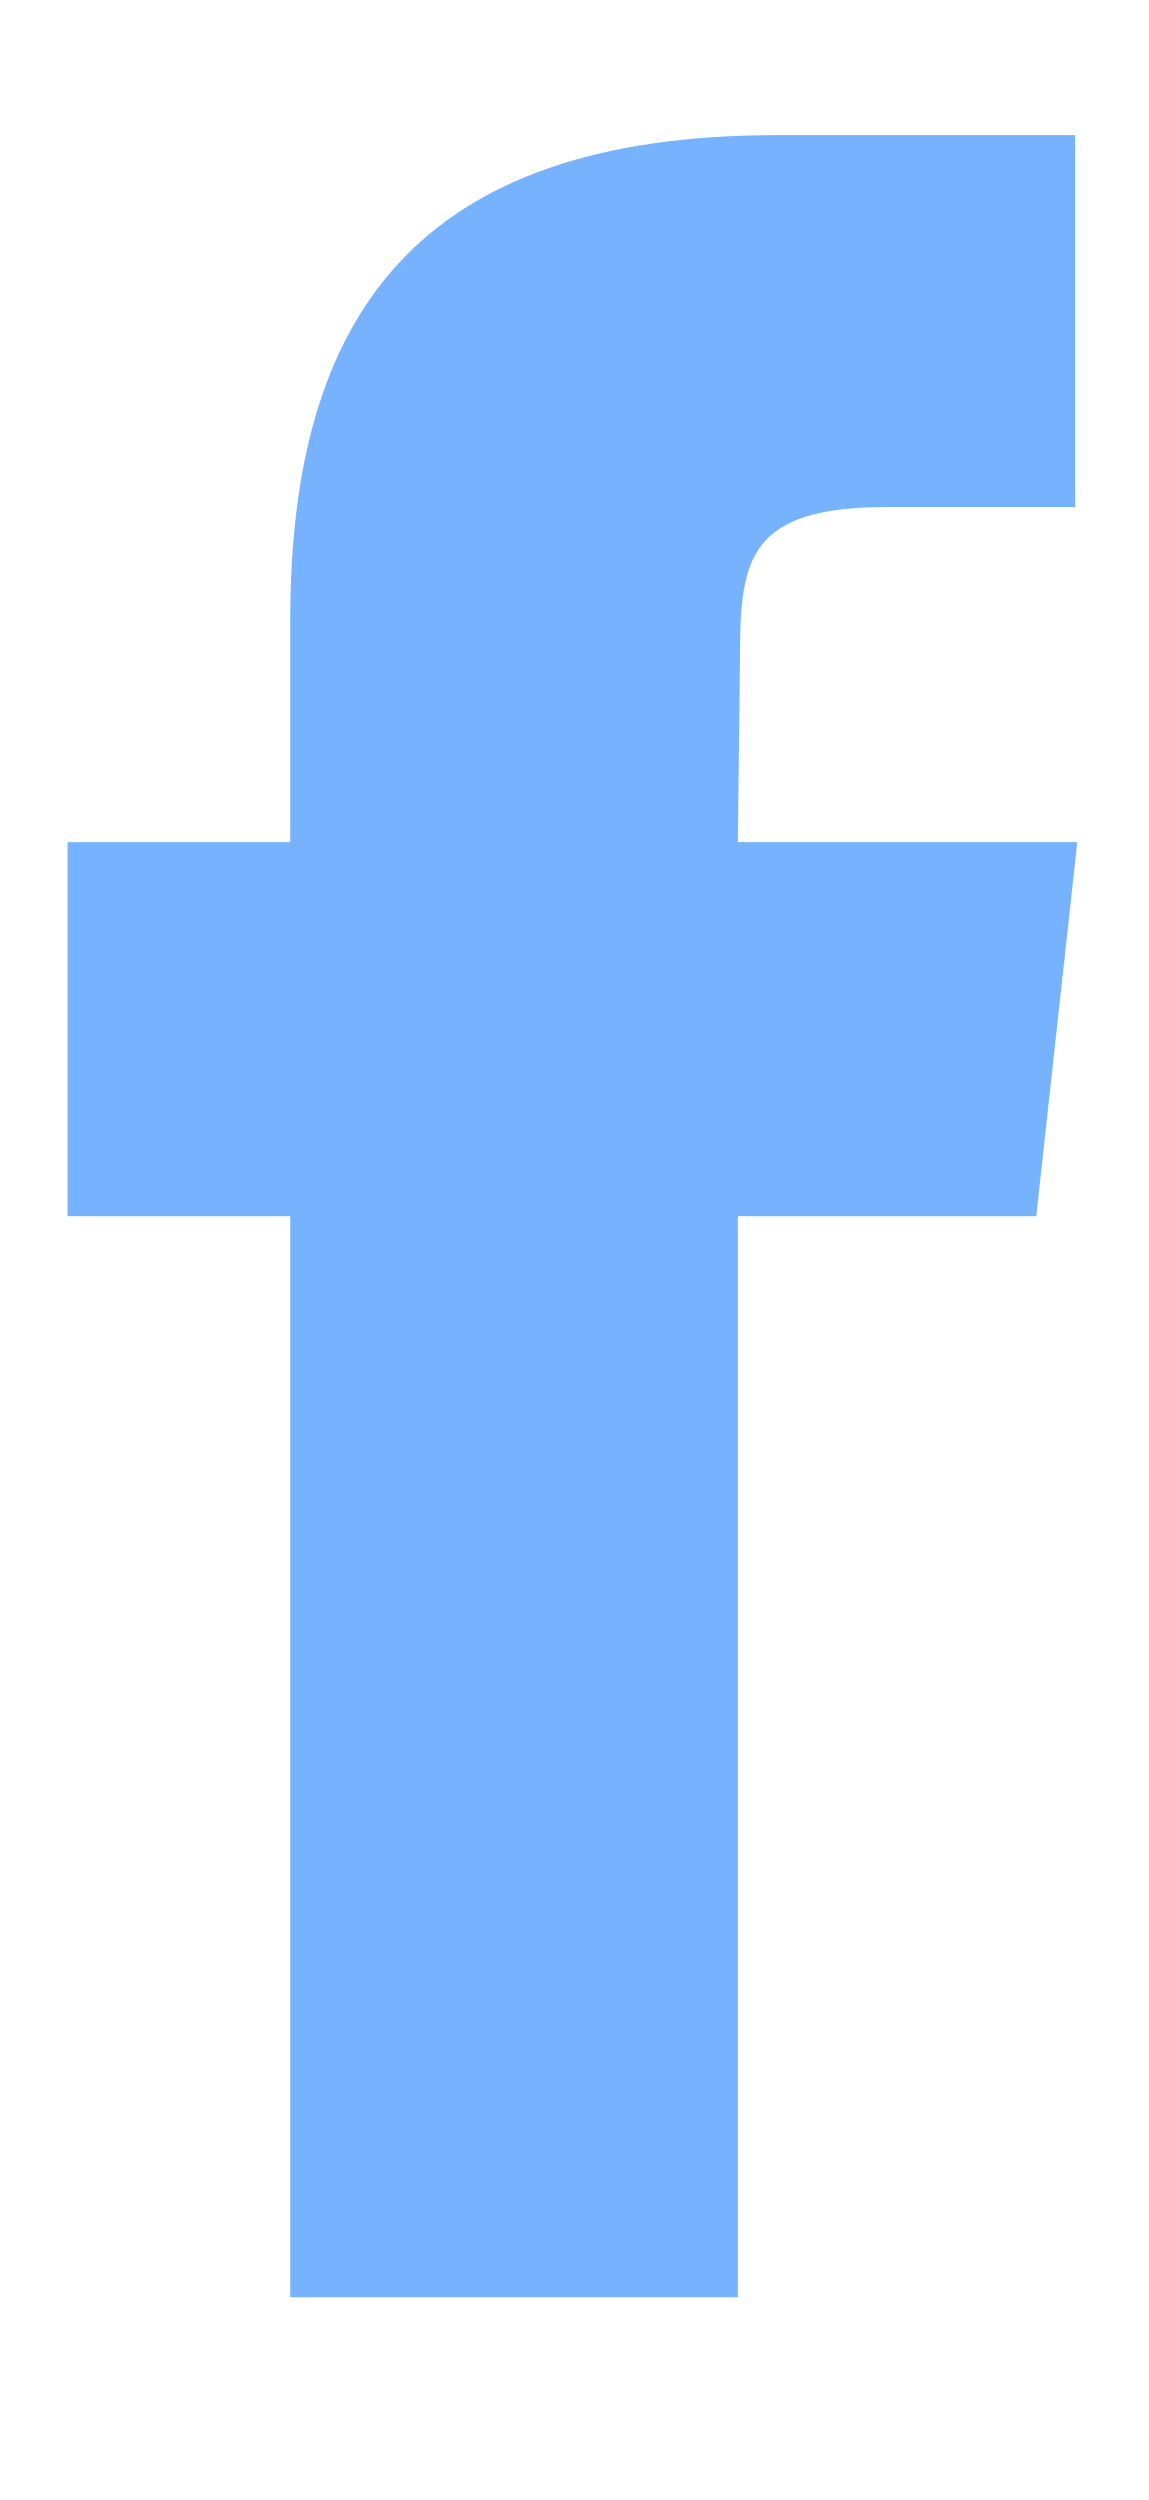
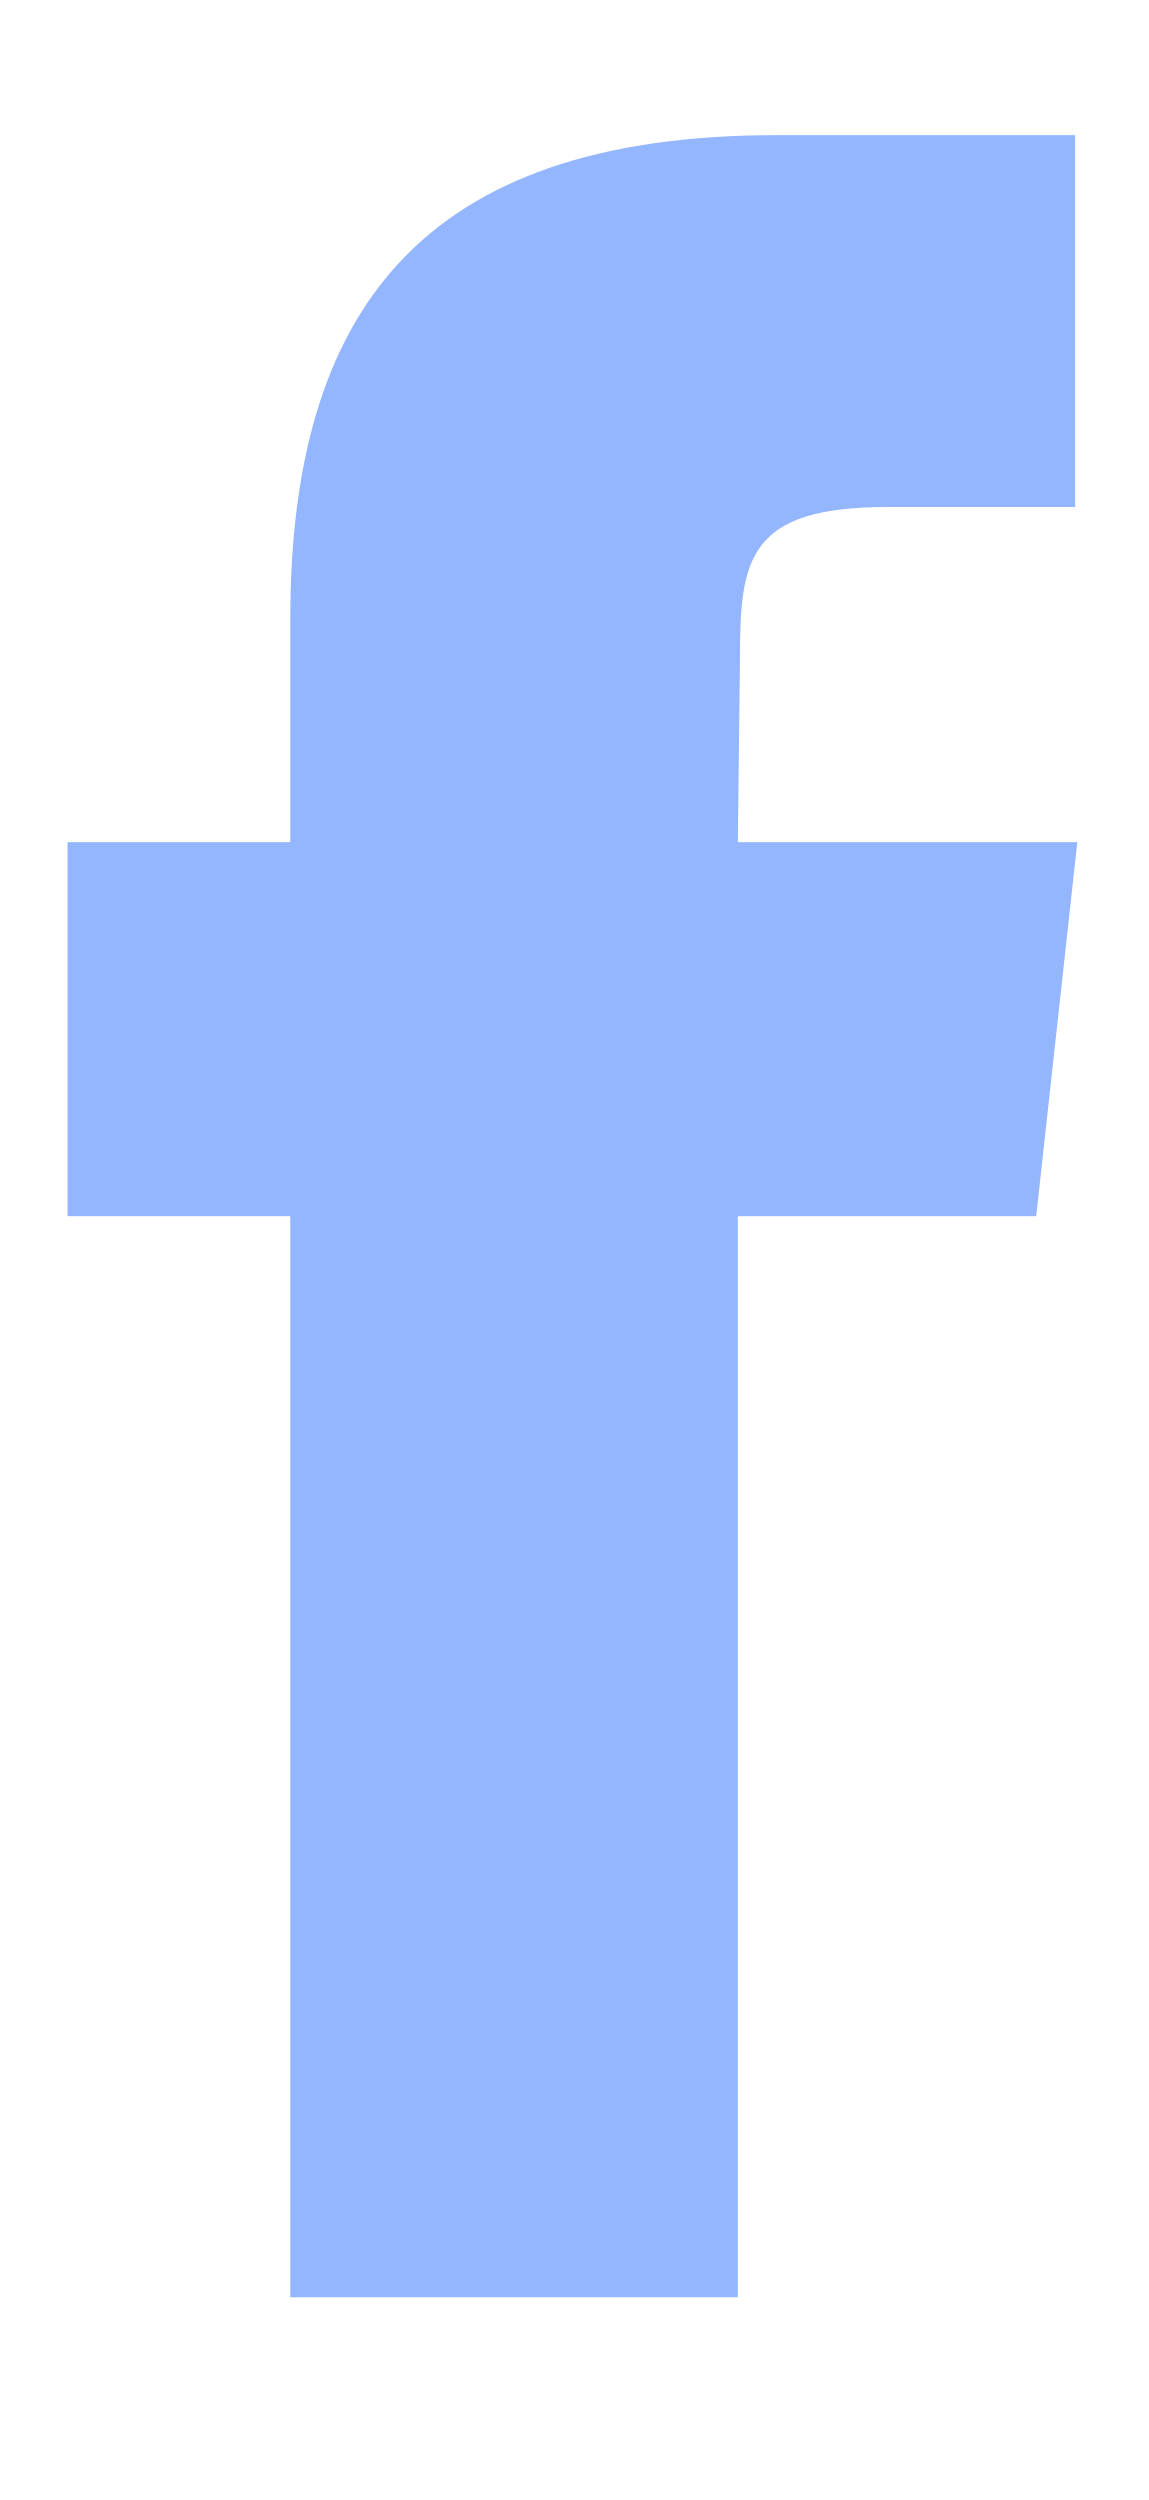
<svg xmlns="http://www.w3.org/2000/svg" width="17" height="37" viewBox="-1 -2 17 37" fill="none">
-   <path d="M9.92 32V16H14.336L14.944 10.464H9.92L9.952 7.712C9.952 6.272 10.08 5.504 12.128 5.504H14.912V-3.05176e-05H10.496C5.184 -3.05176e-05 3.296 2.656 3.296 7.168V10.464H0V16H3.296V32H9.92Z" fill="#77b2ff" />
+   <path d="M9.92 32V16H14.336L14.944 10.464H9.92L9.952 7.712C9.952 6.272 10.08 5.504 12.128 5.504H14.912V-3.05176e-05H10.496C5.184 -3.05176e-05 3.296 2.656 3.296 7.168V10.464H0V16H3.296V32H9.92Z" fill="#94b6ff" />
</svg>
